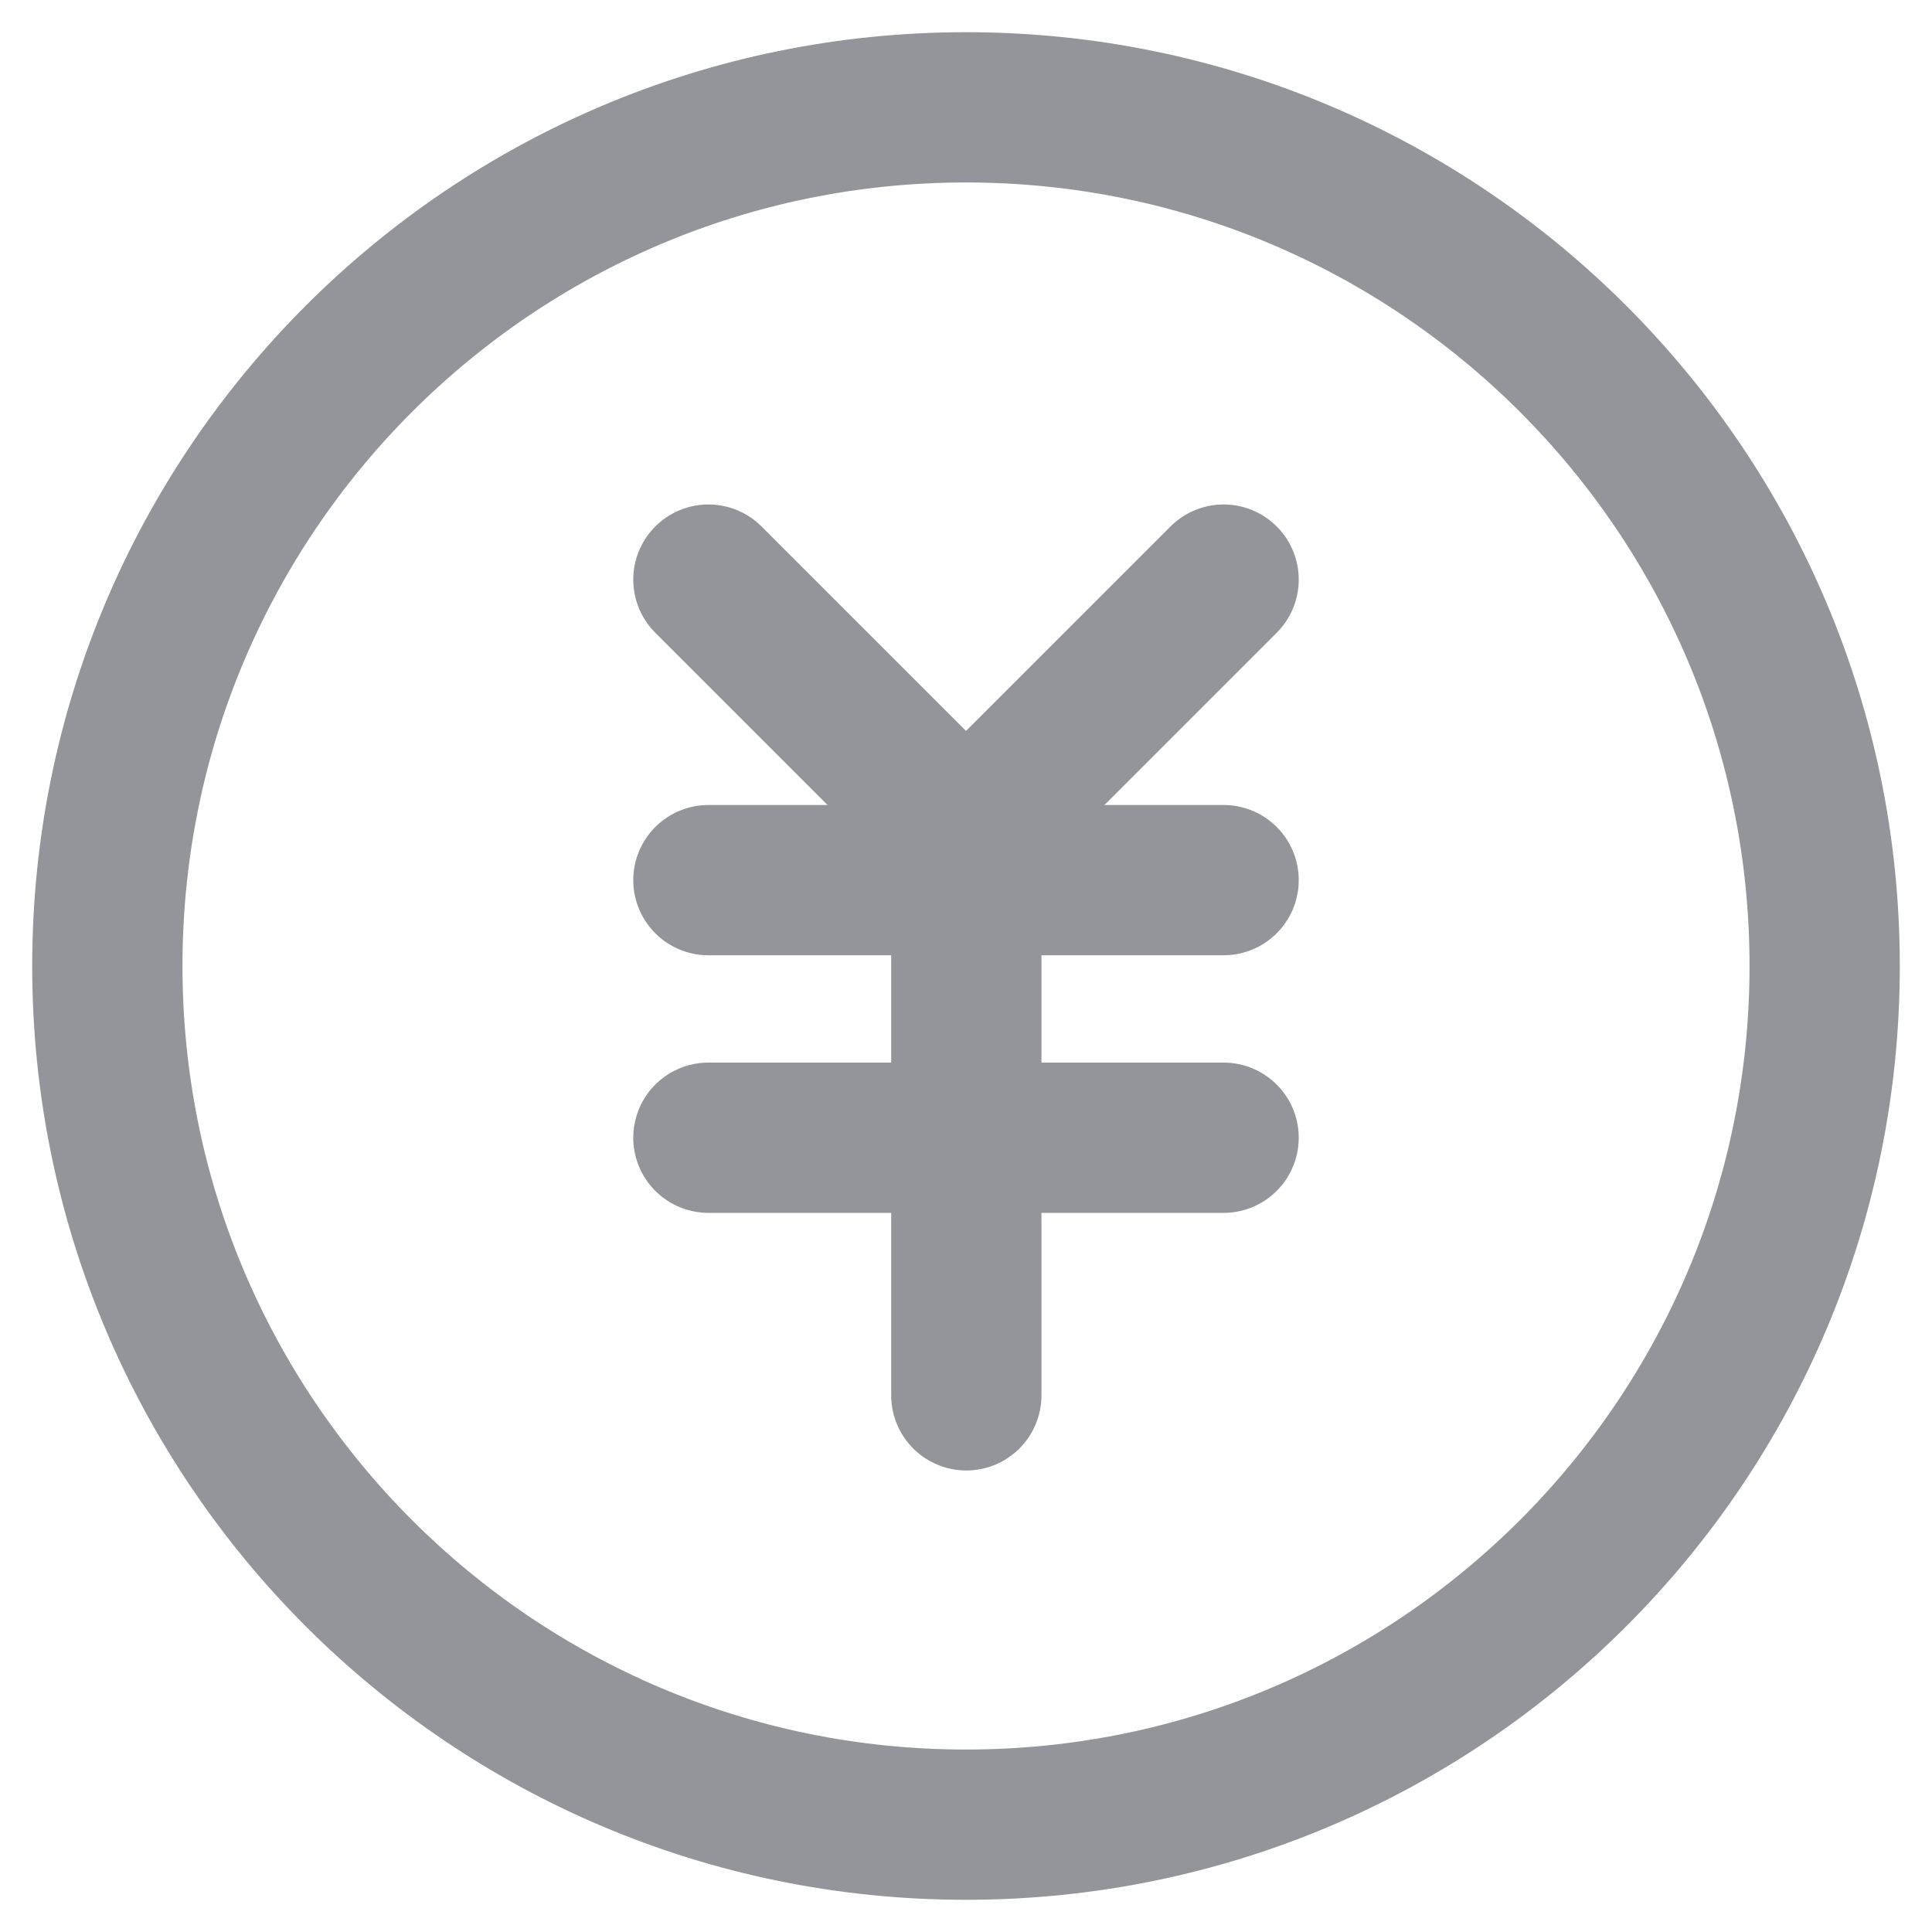
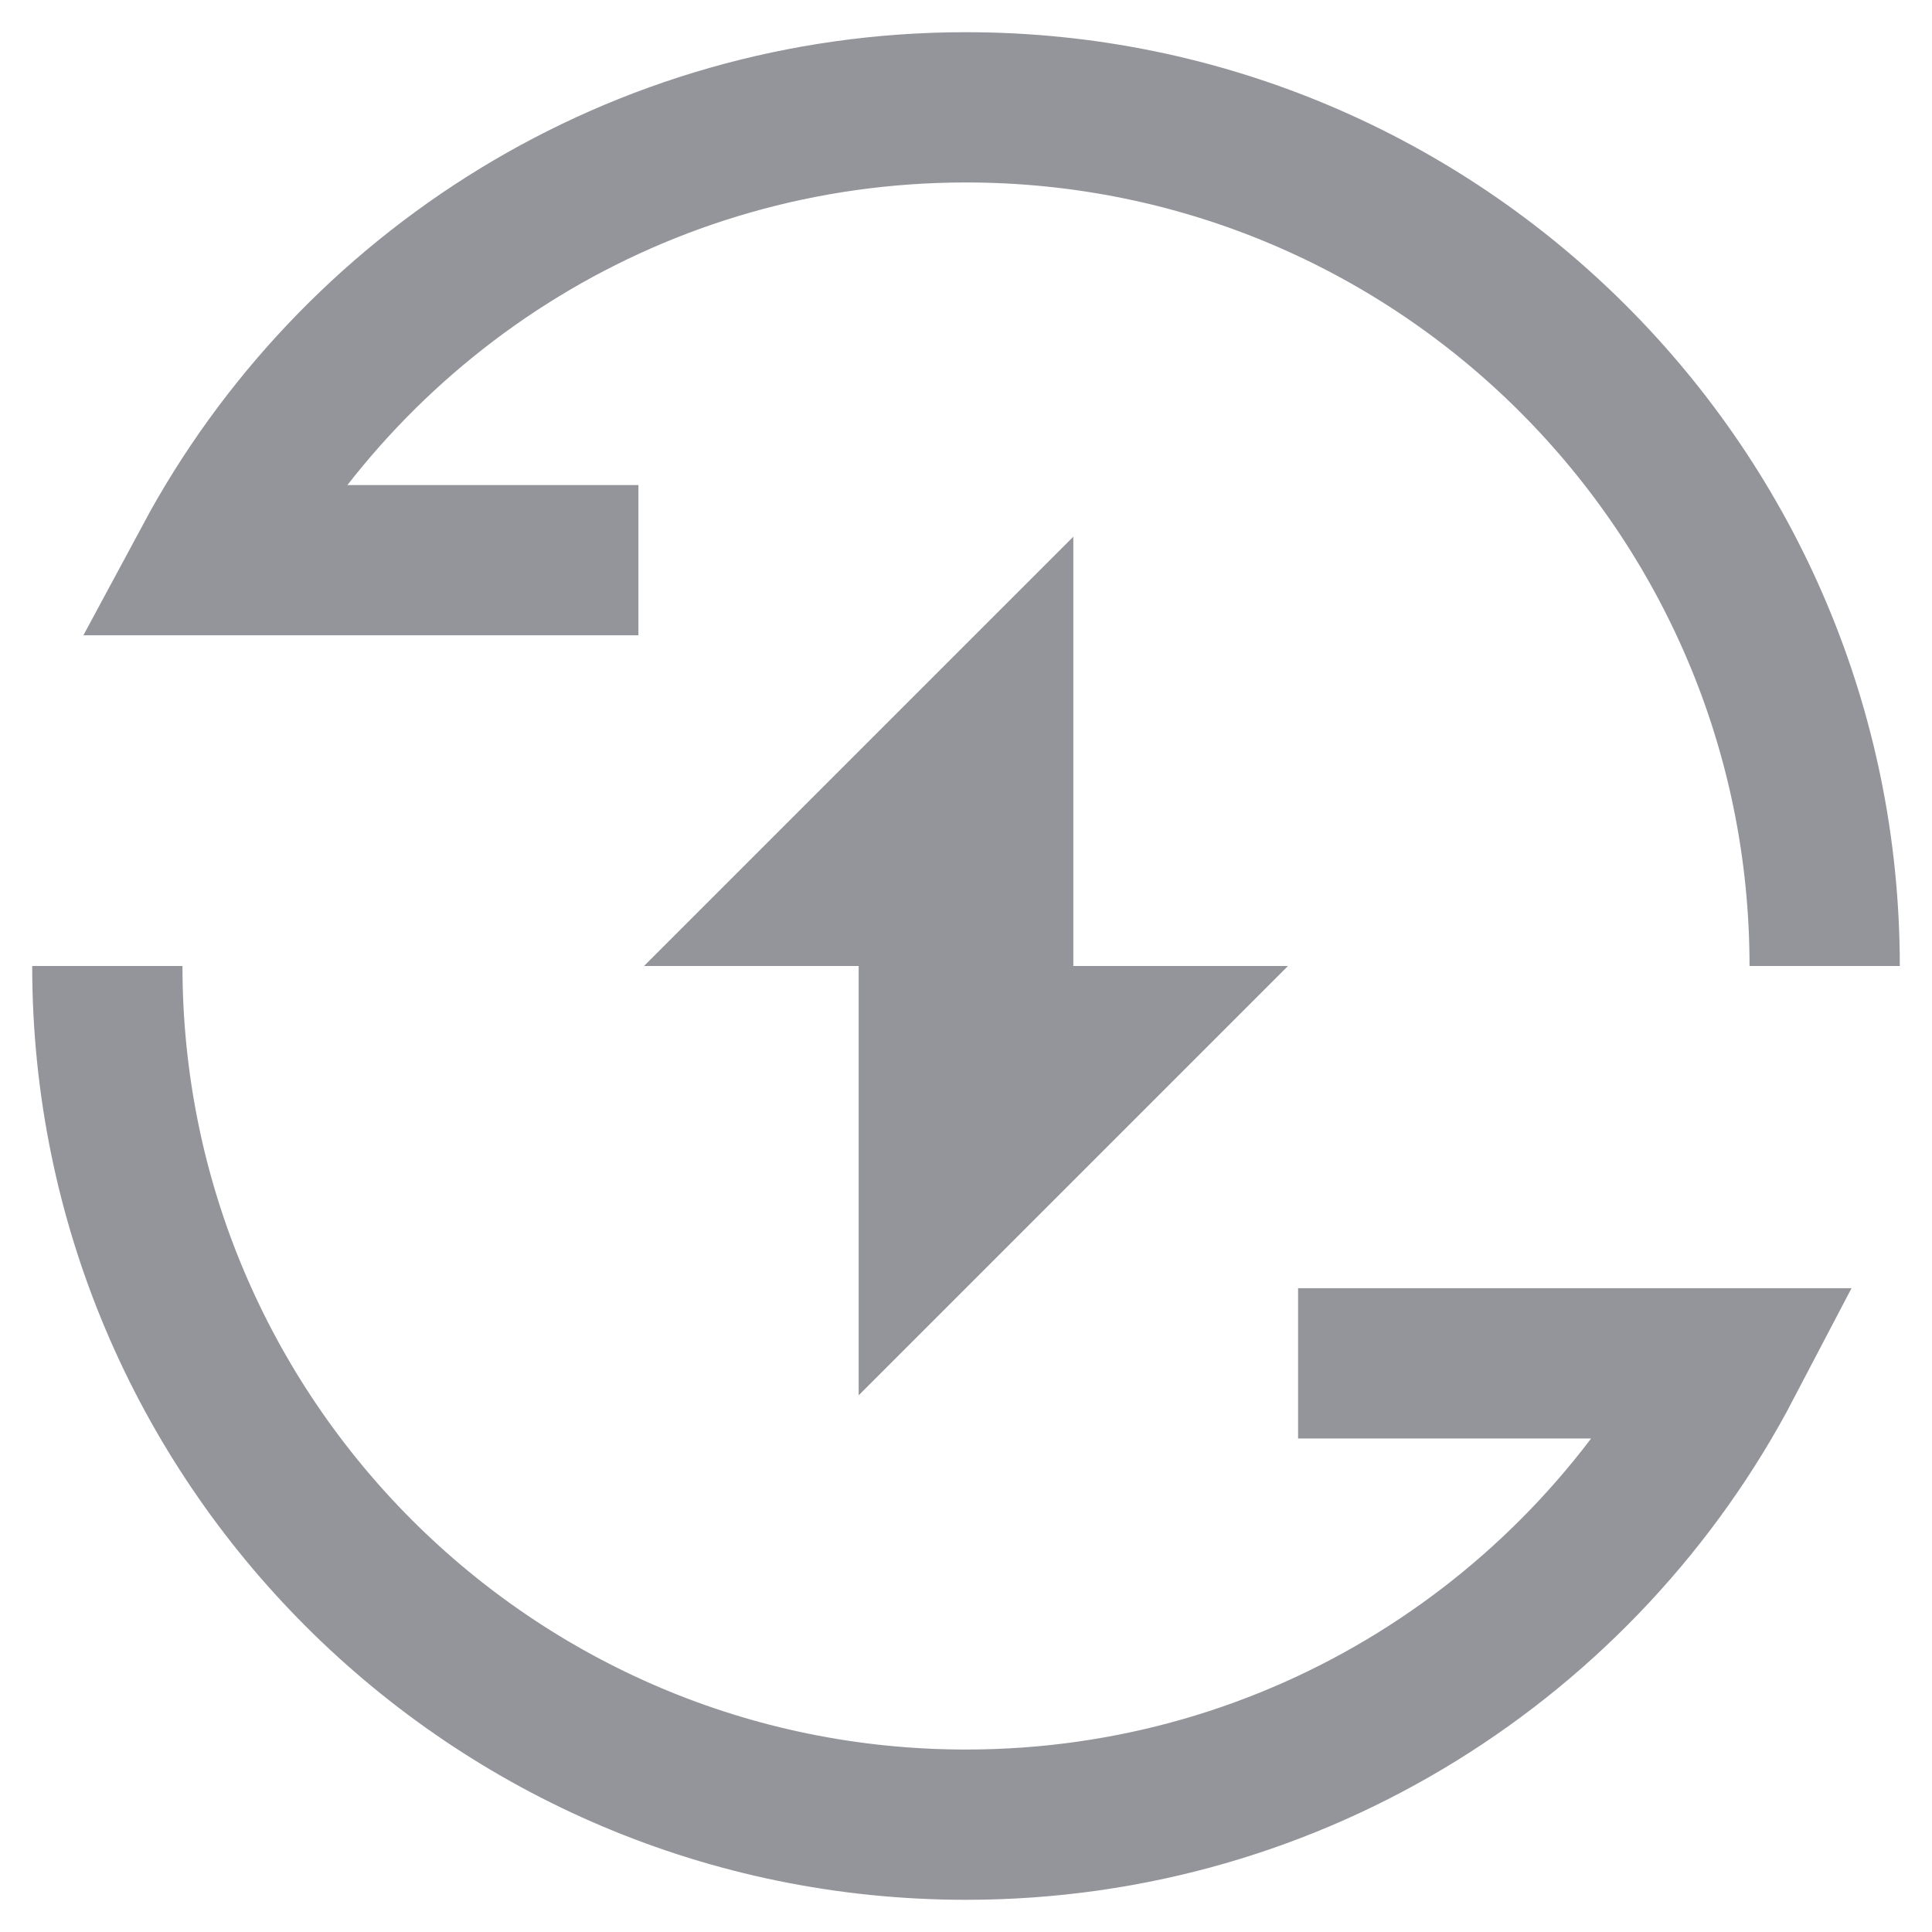
<svg xmlns="http://www.w3.org/2000/svg" width="18px" height="18px" viewBox="0 0 18 18" version="1.1">
-   <g id="icon_30" stroke="none" stroke-width="1" fill="none" fill-rule="evenodd" stroke-linecap="round" stroke-linejoin="round">
-     <g id="编组" stroke="#94959B" stroke-width="1.4">
-       <g id="编组" transform="translate(1, 1)">
-         <path d="M8,16 C12.418,16 16,12.418 16,8 C16,3.582 12.418,0 8,0 C3.582,0 0,3.582 0,8 C0,12.418 3.582,16 8,16 Z" id="路径" />
-         <line x1="5.6" y1="7.2" x2="10.4" y2="7.2" id="路径" />
-         <line x1="5.6" y1="9.6" x2="10.4" y2="9.6" id="路径" />
-         <line x1="8.003" y1="7.2" x2="8.003" y2="12" id="路径" />
-         <polyline id="路径" points="10.4 4.4 8 6.8 5.6 4.4" />
+   <g id="icon_30" stroke="none" stroke-width="1" fill="none" fill-rule="evenodd">
+     <g id="01-图标/浅色版/基础样式#通用/布局">
+       <g id="编组" transform="translate(1, 1)" stroke="#94959B" stroke-width="1.4">
+         <path d="M0,8 C0,12.418 3.582,16 8,16 C11.083,16 13.758,14.256 15.094,11.702 L11.094,11.702 M16,8 C16,3.582 12.418,0 8,0 C4.949,0 2.298,1.708 0.948,4.219 L4.948,4.219" id="形状" />
      </g>
+       <path d="M6,9 L10,5 L10,9 L12,9 L8,13 L8,9 L6,9 Z" id="形状结合" fill="#94959B" />
    </g>
  </g>
</svg>
